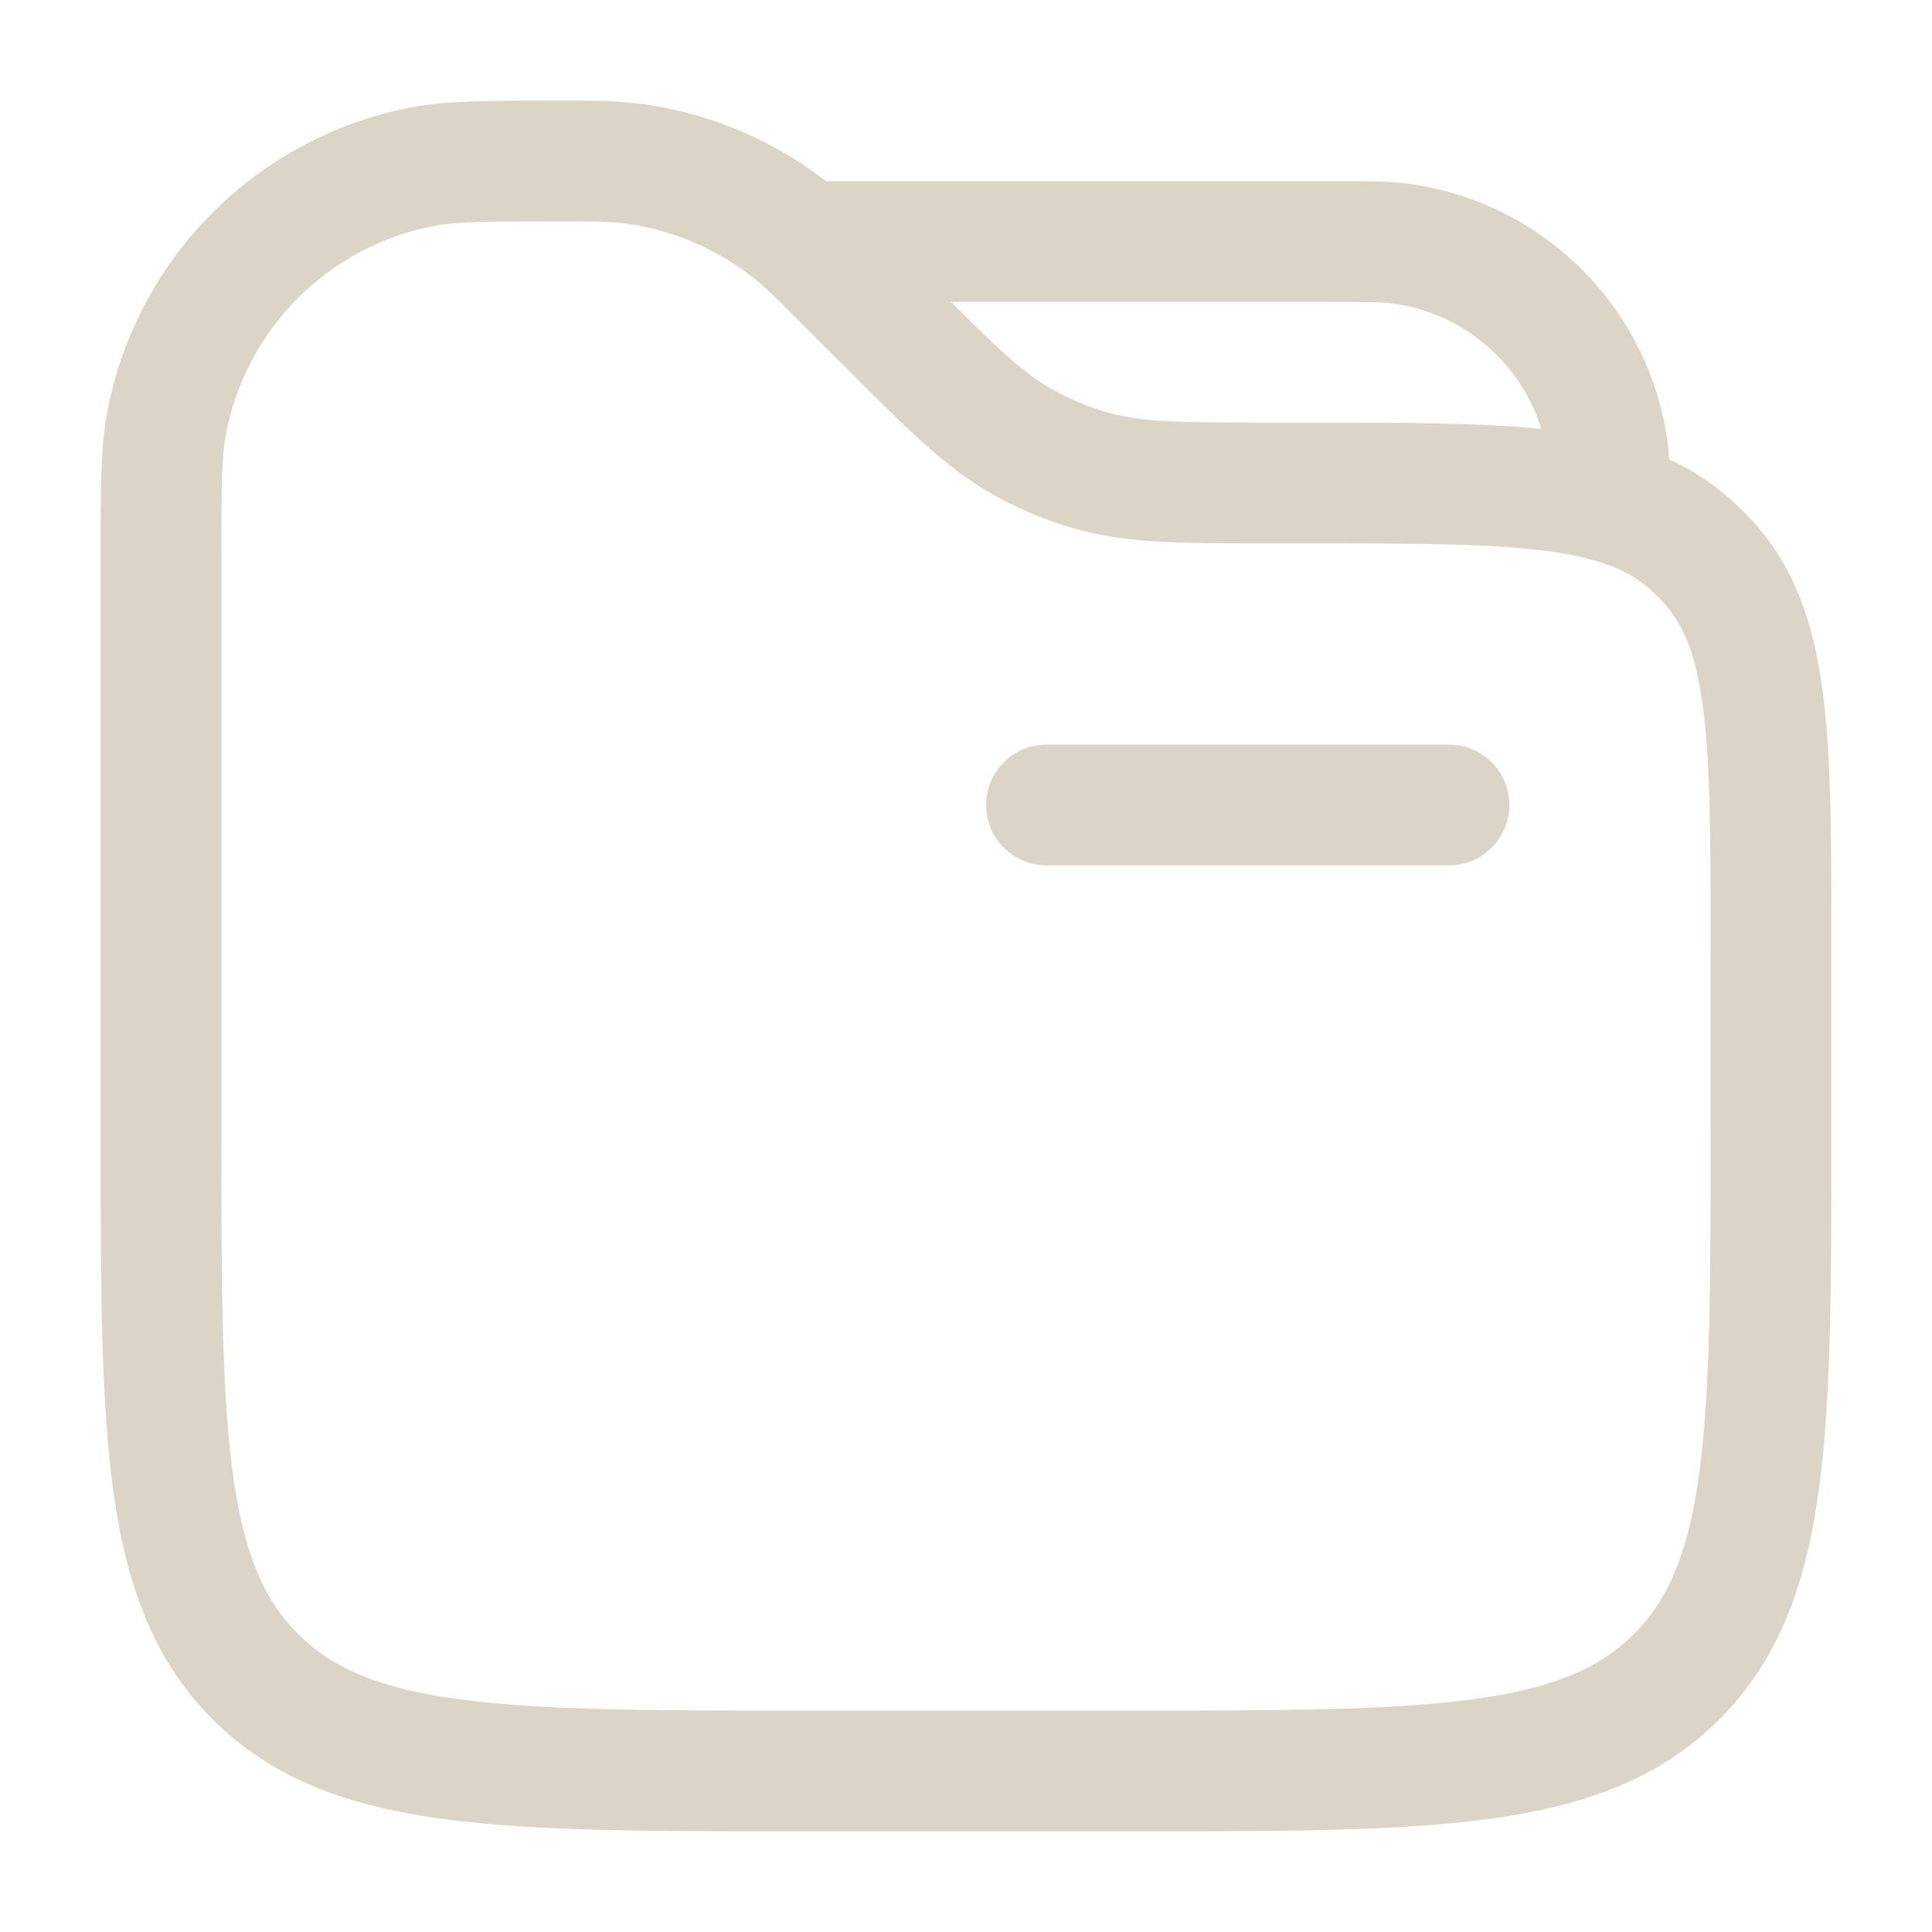
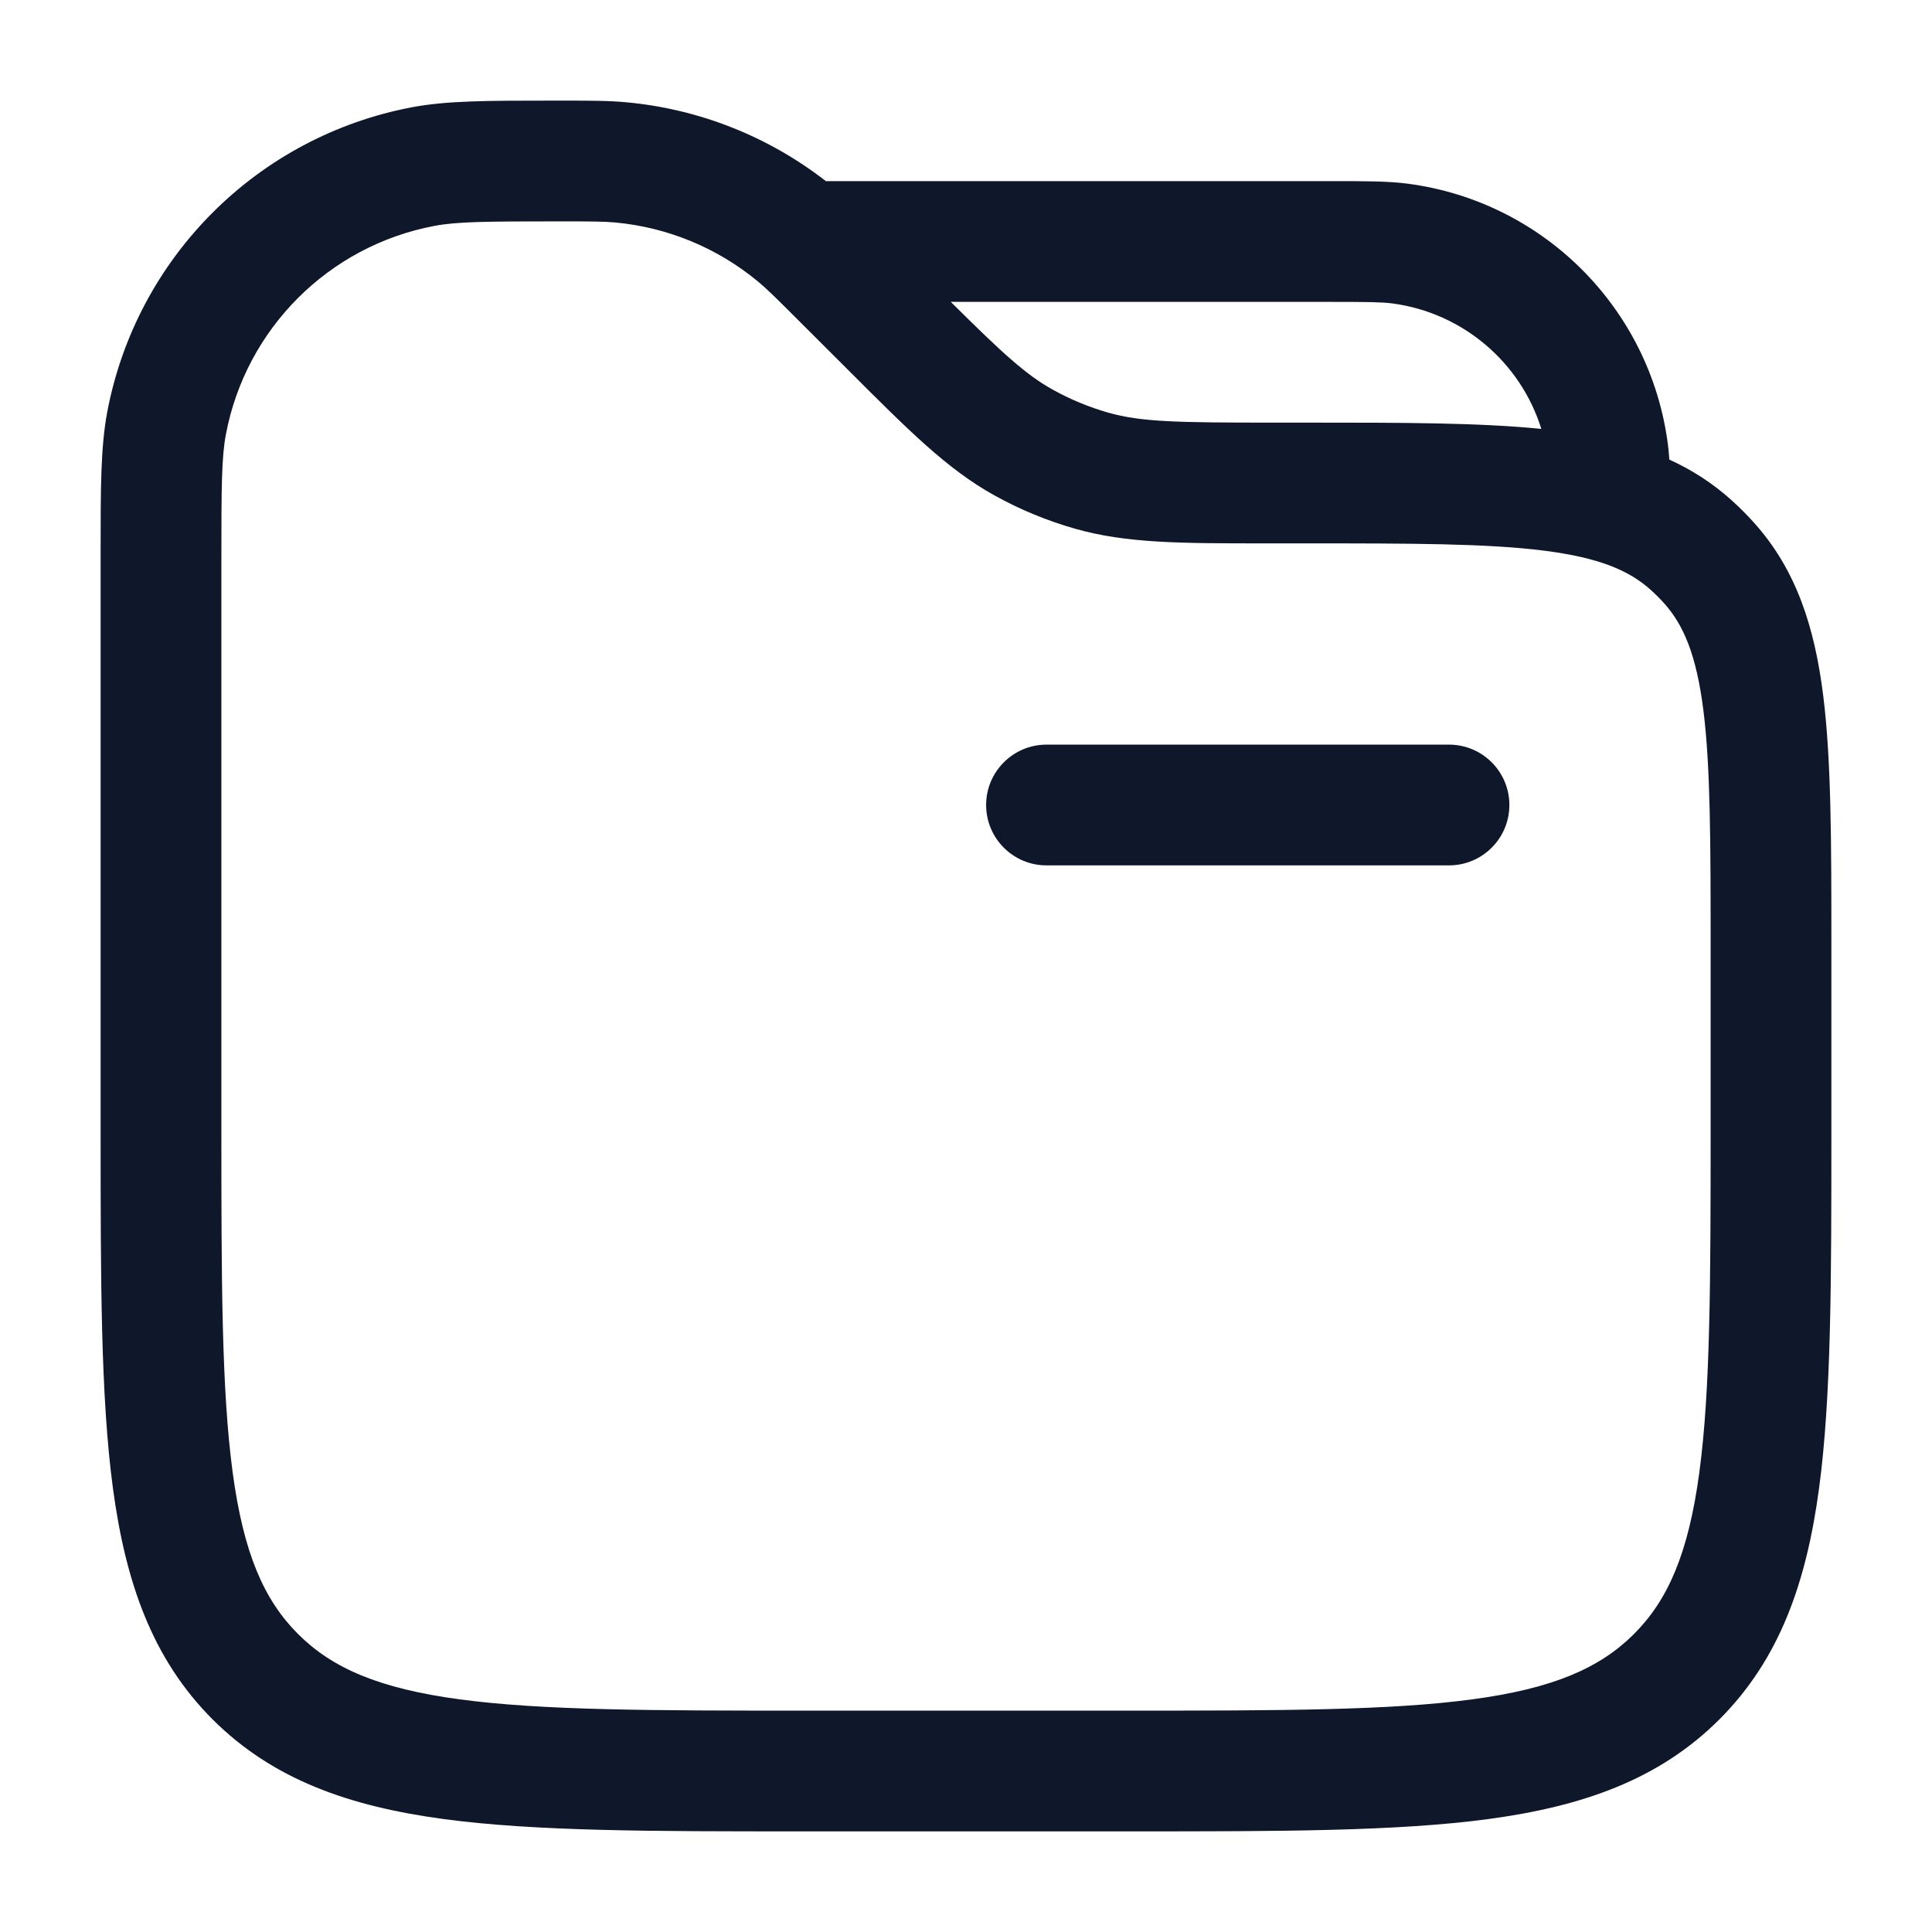
<svg xmlns="http://www.w3.org/2000/svg" width="800px" height="800px" viewBox="0 0 24 24" fill="none">
-   <path fill-rule="evenodd" clip-rule="evenodd" d="M6.859 1.25C6.889 1.25 6.919 1.25 6.95 1.25L6.987 1.25C7.338 1.25 7.564 1.25 7.785 1.271C8.687 1.355 9.545 1.695 10.259 2.25H16.5C16.52 2.25 16.539 2.25 16.558 2.25C16.967 2.25 17.245 2.25 17.489 2.282C19.172 2.504 20.496 3.828 20.718 5.511C20.726 5.574 20.733 5.64 20.737 5.709C21.015 5.836 21.271 5.999 21.508 6.212C21.606 6.3 21.7 6.394 21.788 6.492C22.317 7.08 22.542 7.795 22.648 8.636C22.75 9.448 22.75 10.474 22.75 11.747V14.056C22.75 15.894 22.75 17.35 22.597 18.489C22.439 19.662 22.107 20.61 21.359 21.359C20.61 22.107 19.662 22.439 18.489 22.597C17.35 22.75 15.894 22.75 14.056 22.75H9.944C8.106 22.75 6.65 22.75 5.511 22.597C4.339 22.439 3.39 22.107 2.641 21.359C1.893 20.61 1.561 19.662 1.403 18.489C1.25 17.35 1.25 15.894 1.25 14.056L1.25 6.95C1.25 6.919 1.25 6.889 1.25 6.859C1.25 6.063 1.25 5.557 1.332 5.119C1.695 3.198 3.198 1.695 5.119 1.332C5.557 1.25 6.063 1.25 6.859 1.25ZM19.147 5.328C18.89 4.503 18.173 3.885 17.294 3.769C17.16 3.752 16.988 3.75 16.5 3.75H11.811C12.454 4.389 12.746 4.656 13.077 4.84C13.295 4.961 13.526 5.057 13.766 5.126C14.179 5.243 14.632 5.25 15.828 5.25L16.253 5.25C17.415 5.25 18.372 5.25 19.147 5.328ZM6.95 2.75C6.033 2.75 5.679 2.753 5.397 2.806C4.083 3.054 3.054 4.083 2.806 5.397C2.753 5.679 2.75 6.033 2.75 6.95V14C2.75 15.907 2.752 17.262 2.89 18.289C3.025 19.295 3.279 19.875 3.702 20.298C4.125 20.721 4.705 20.975 5.711 21.11C6.739 21.248 8.093 21.25 10 21.25H14C15.907 21.25 17.262 21.248 18.289 21.11C19.295 20.975 19.875 20.721 20.298 20.298C20.721 19.875 20.975 19.295 21.11 18.289C21.248 17.262 21.25 15.907 21.25 14V11.798C21.25 10.462 21.249 9.53 21.16 8.823C21.073 8.134 20.914 7.764 20.673 7.495C20.62 7.436 20.564 7.38 20.505 7.327C20.236 7.086 19.866 6.927 19.177 6.84C18.47 6.751 17.538 6.75 16.202 6.75H15.828C15.791 6.75 15.755 6.75 15.718 6.75C14.67 6.75 13.994 6.75 13.355 6.568C13.004 6.468 12.666 6.328 12.348 6.151C11.766 5.827 11.289 5.349 10.548 4.608C10.522 4.583 10.496 4.557 10.47 4.53L9.919 3.98C9.636 3.697 9.528 3.59 9.417 3.498C8.914 3.081 8.297 2.825 7.646 2.764C7.503 2.751 7.35 2.75 6.95 2.75ZM12.25 10C12.25 9.586 12.586 9.25 13 9.25H18C18.414 9.25 18.75 9.586 18.75 10C18.75 10.414 18.414 10.75 18 10.75H13C12.586 10.75 12.25 10.414 12.25 10Z" fill="#DCD4C6" />
+   <path fill-rule="evenodd" clip-rule="evenodd" d="M6.859 1.25C6.889 1.25 6.919 1.25 6.95 1.25L6.987 1.25C7.338 1.25 7.564 1.25 7.785 1.271C8.687 1.355 9.545 1.695 10.259 2.25H16.5C16.52 2.25 16.539 2.25 16.558 2.25C16.967 2.25 17.245 2.25 17.489 2.282C19.172 2.504 20.496 3.828 20.718 5.511C20.726 5.574 20.733 5.64 20.737 5.709C21.015 5.836 21.271 5.999 21.508 6.212C21.606 6.3 21.7 6.394 21.788 6.492C22.317 7.08 22.542 7.795 22.648 8.636C22.75 9.448 22.75 10.474 22.75 11.747V14.056C22.75 15.894 22.75 17.35 22.597 18.489C22.439 19.662 22.107 20.61 21.359 21.359C20.61 22.107 19.662 22.439 18.489 22.597C17.35 22.75 15.894 22.75 14.056 22.75H9.944C8.106 22.75 6.65 22.75 5.511 22.597C4.339 22.439 3.39 22.107 2.641 21.359C1.893 20.61 1.561 19.662 1.403 18.489C1.25 17.35 1.25 15.894 1.25 14.056L1.25 6.95C1.25 6.919 1.25 6.889 1.25 6.859C1.25 6.063 1.25 5.557 1.332 5.119C1.695 3.198 3.198 1.695 5.119 1.332C5.557 1.25 6.063 1.25 6.859 1.25ZM19.147 5.328C18.89 4.503 18.173 3.885 17.294 3.769C17.16 3.752 16.988 3.75 16.5 3.75H11.811C12.454 4.389 12.746 4.656 13.077 4.84C13.295 4.961 13.526 5.057 13.766 5.126C14.179 5.243 14.632 5.25 15.828 5.25L16.253 5.25C17.415 5.25 18.372 5.25 19.147 5.328ZM6.95 2.75C6.033 2.75 5.679 2.753 5.397 2.806C4.083 3.054 3.054 4.083 2.806 5.397C2.753 5.679 2.75 6.033 2.75 6.95V14C2.75 15.907 2.752 17.262 2.89 18.289C3.025 19.295 3.279 19.875 3.702 20.298C4.125 20.721 4.705 20.975 5.711 21.11C6.739 21.248 8.093 21.25 10 21.25H14C15.907 21.25 17.262 21.248 18.289 21.11C19.295 20.975 19.875 20.721 20.298 20.298C20.721 19.875 20.975 19.295 21.11 18.289C21.248 17.262 21.25 15.907 21.25 14V11.798C21.25 10.462 21.249 9.53 21.16 8.823C21.073 8.134 20.914 7.764 20.673 7.495C20.62 7.436 20.564 7.38 20.505 7.327C20.236 7.086 19.866 6.927 19.177 6.84C18.47 6.751 17.538 6.75 16.202 6.75H15.828C15.791 6.75 15.755 6.75 15.718 6.75C14.67 6.75 13.994 6.75 13.355 6.568C13.004 6.468 12.666 6.328 12.348 6.151C11.766 5.827 11.289 5.349 10.548 4.608C10.522 4.583 10.496 4.557 10.47 4.53L9.919 3.98C9.636 3.697 9.528 3.59 9.417 3.498C8.914 3.081 8.297 2.825 7.646 2.764C7.503 2.751 7.35 2.75 6.95 2.75ZM12.25 10C12.25 9.586 12.586 9.25 13 9.25H18C18.414 9.25 18.75 9.586 18.75 10C18.75 10.414 18.414 10.75 18 10.75H13C12.586 10.75 12.25 10.414 12.25 10Z" fill="#0f172a" />
</svg>
